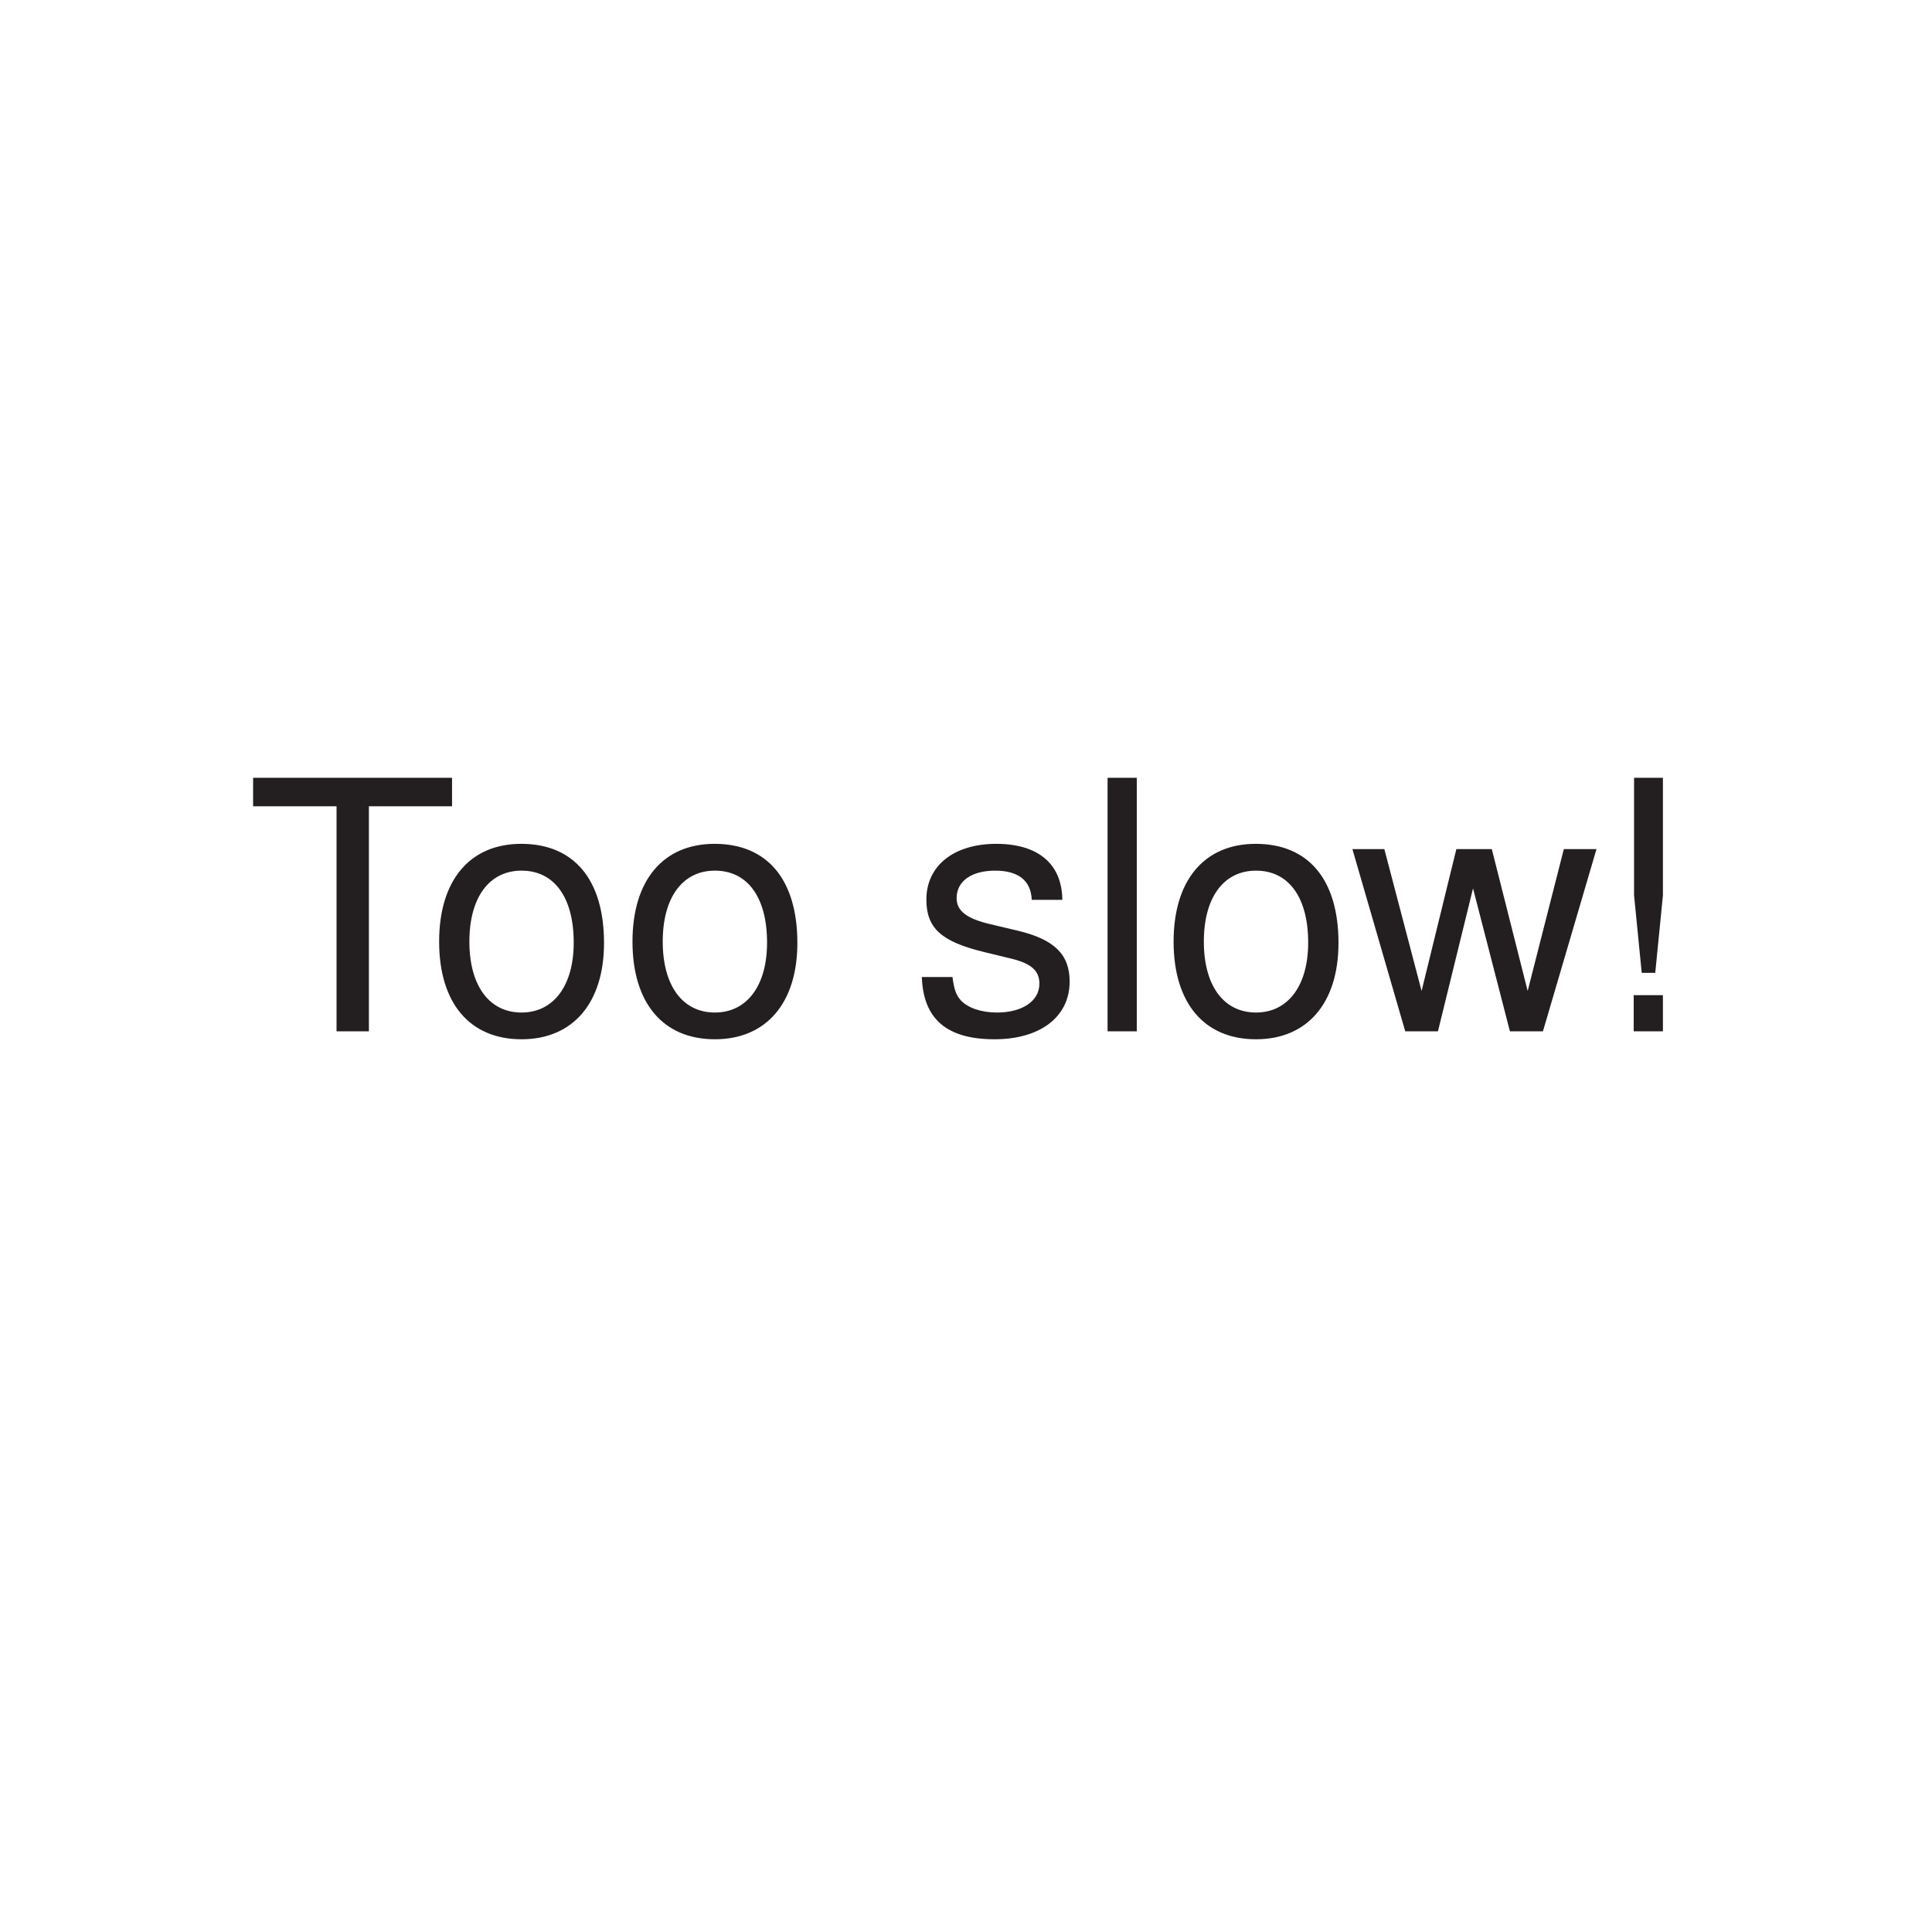
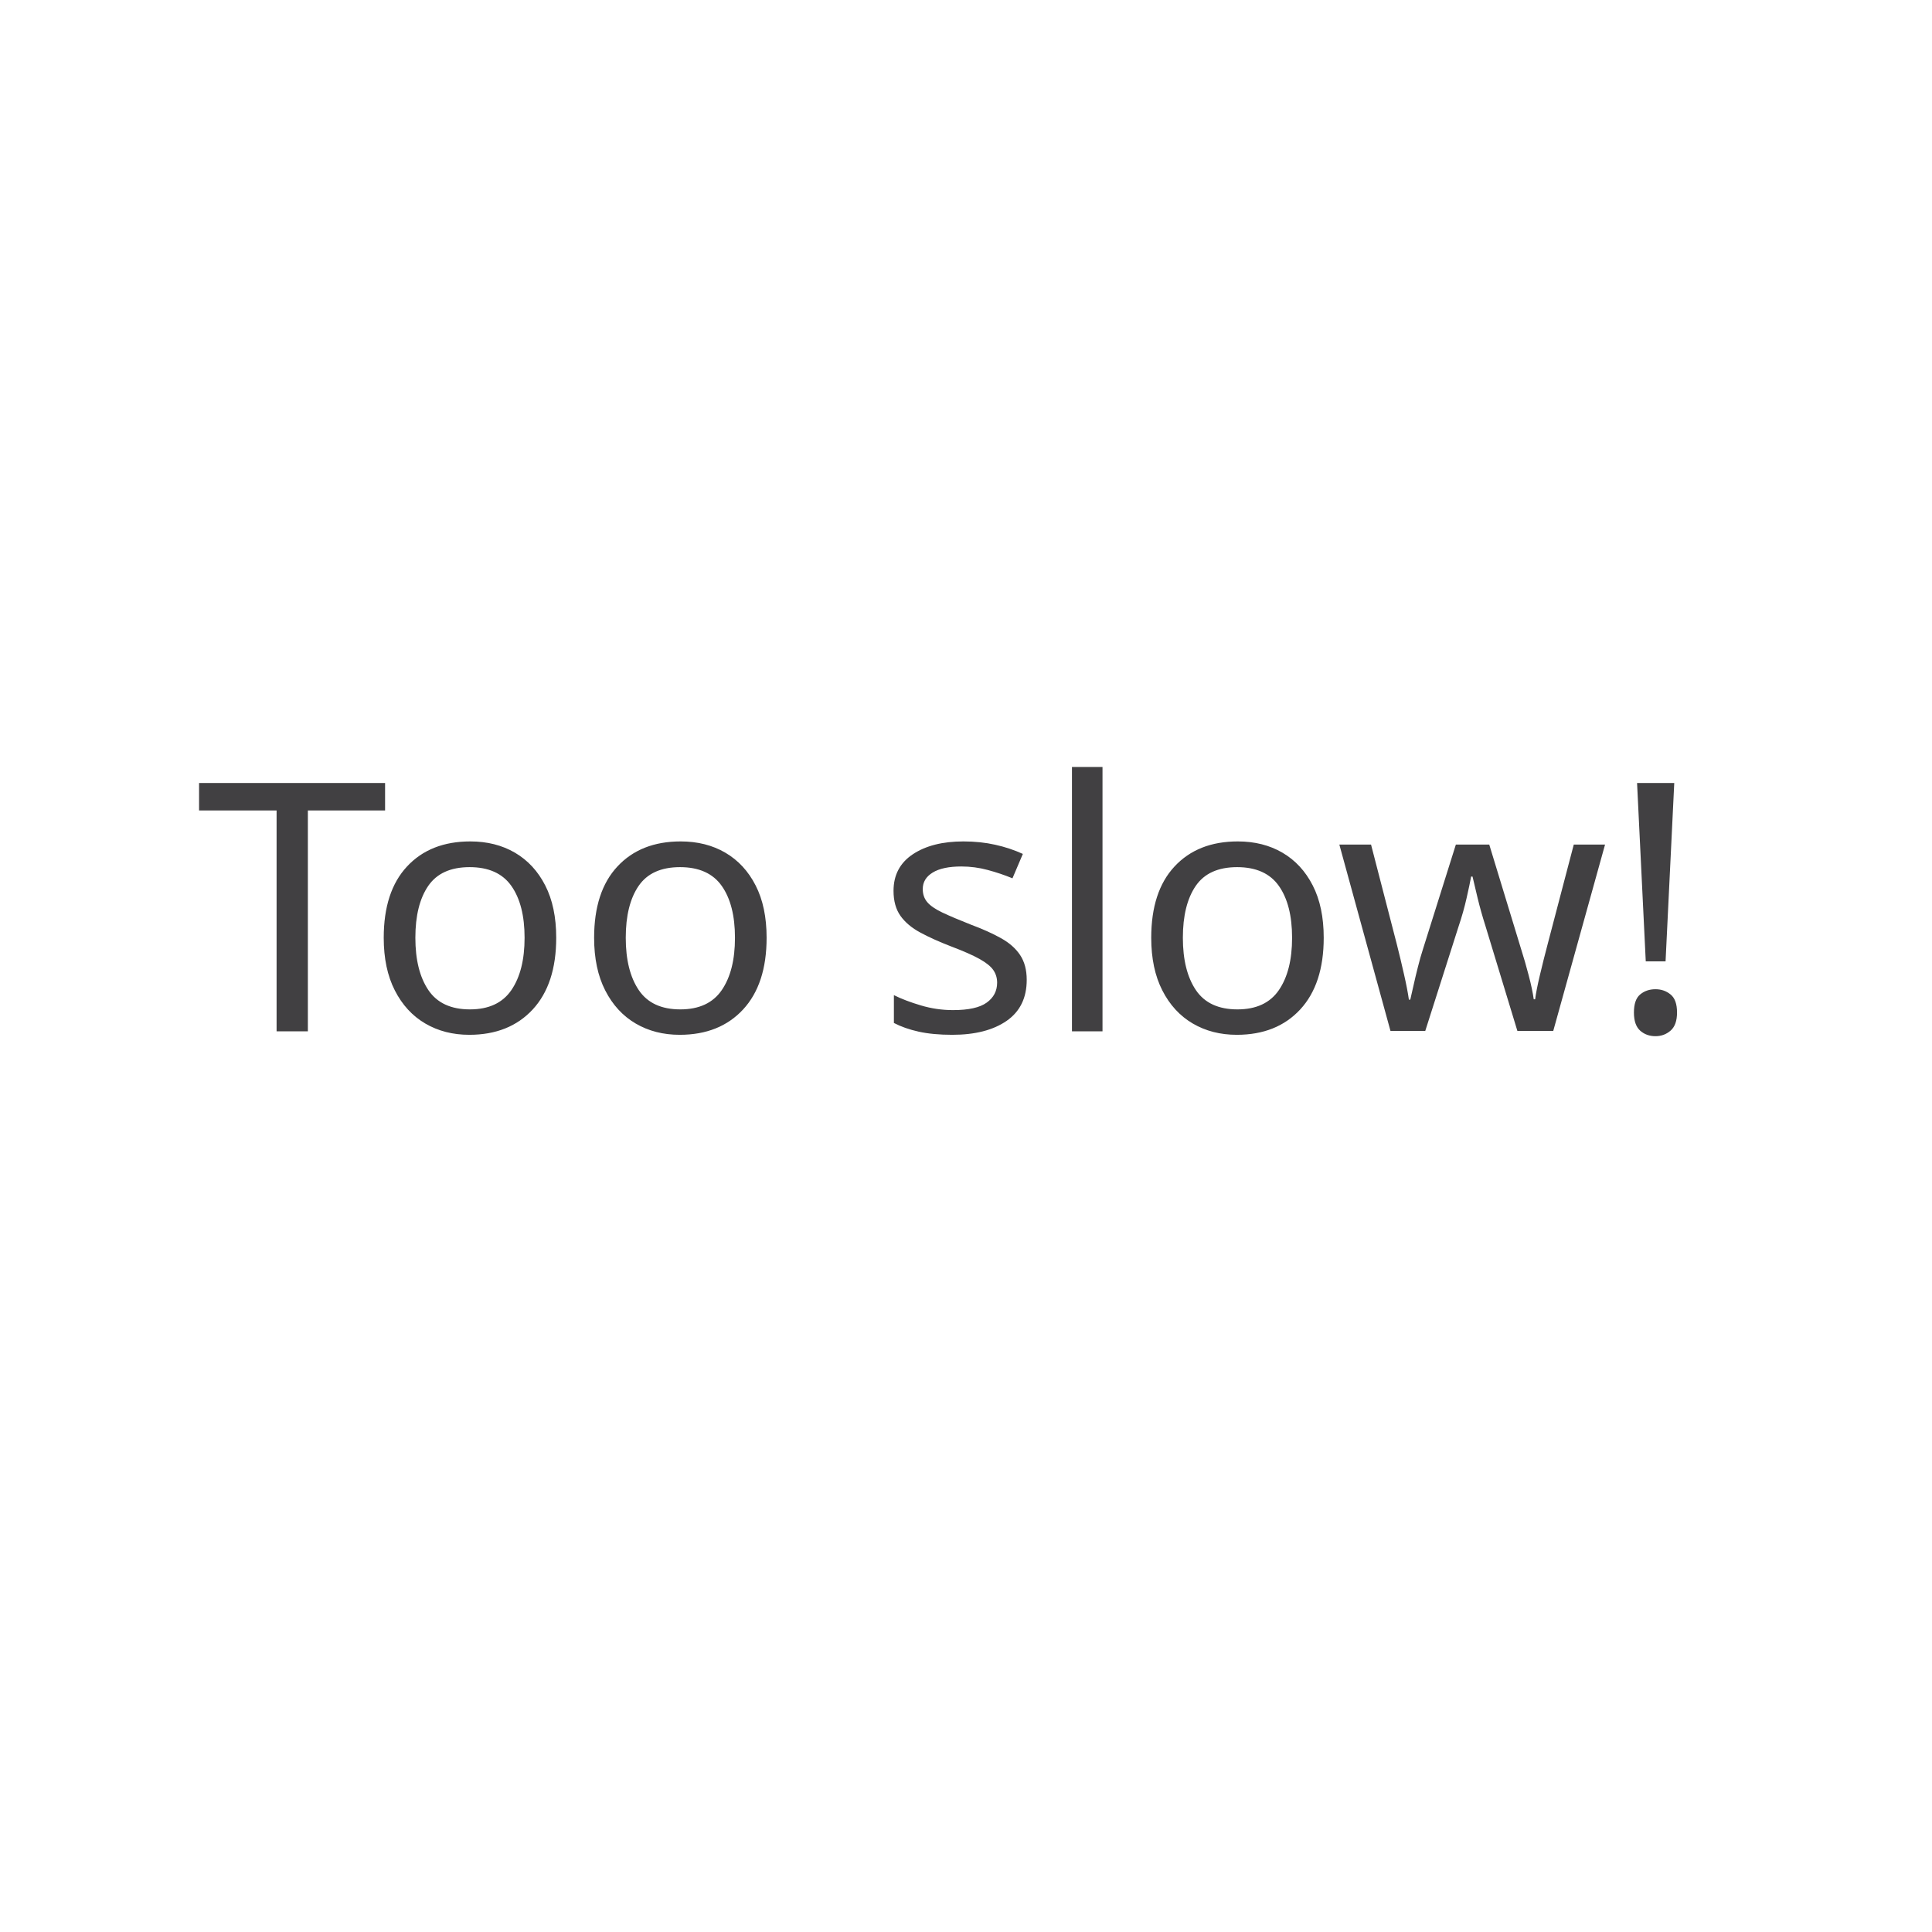
<svg xmlns="http://www.w3.org/2000/svg" version="1.1" id="Layer_1" x="0px" y="0px" width="500px" height="500px" viewBox="0 0 500 500" enable-background="new 0 0 500 500" xml:space="preserve">
-   <text transform="matrix(1 0 0 1 63.6123 266.9004)" fill="#231F20" font-family="'Helvetica'" font-size="90">Too slow!</text>
+   <text transform="matrix(1 0 0 1 50.6123 266.9004)" fill="#414042" font-family="'Avenir-Black'" font-size="90">Too slow!</text>
</svg>
